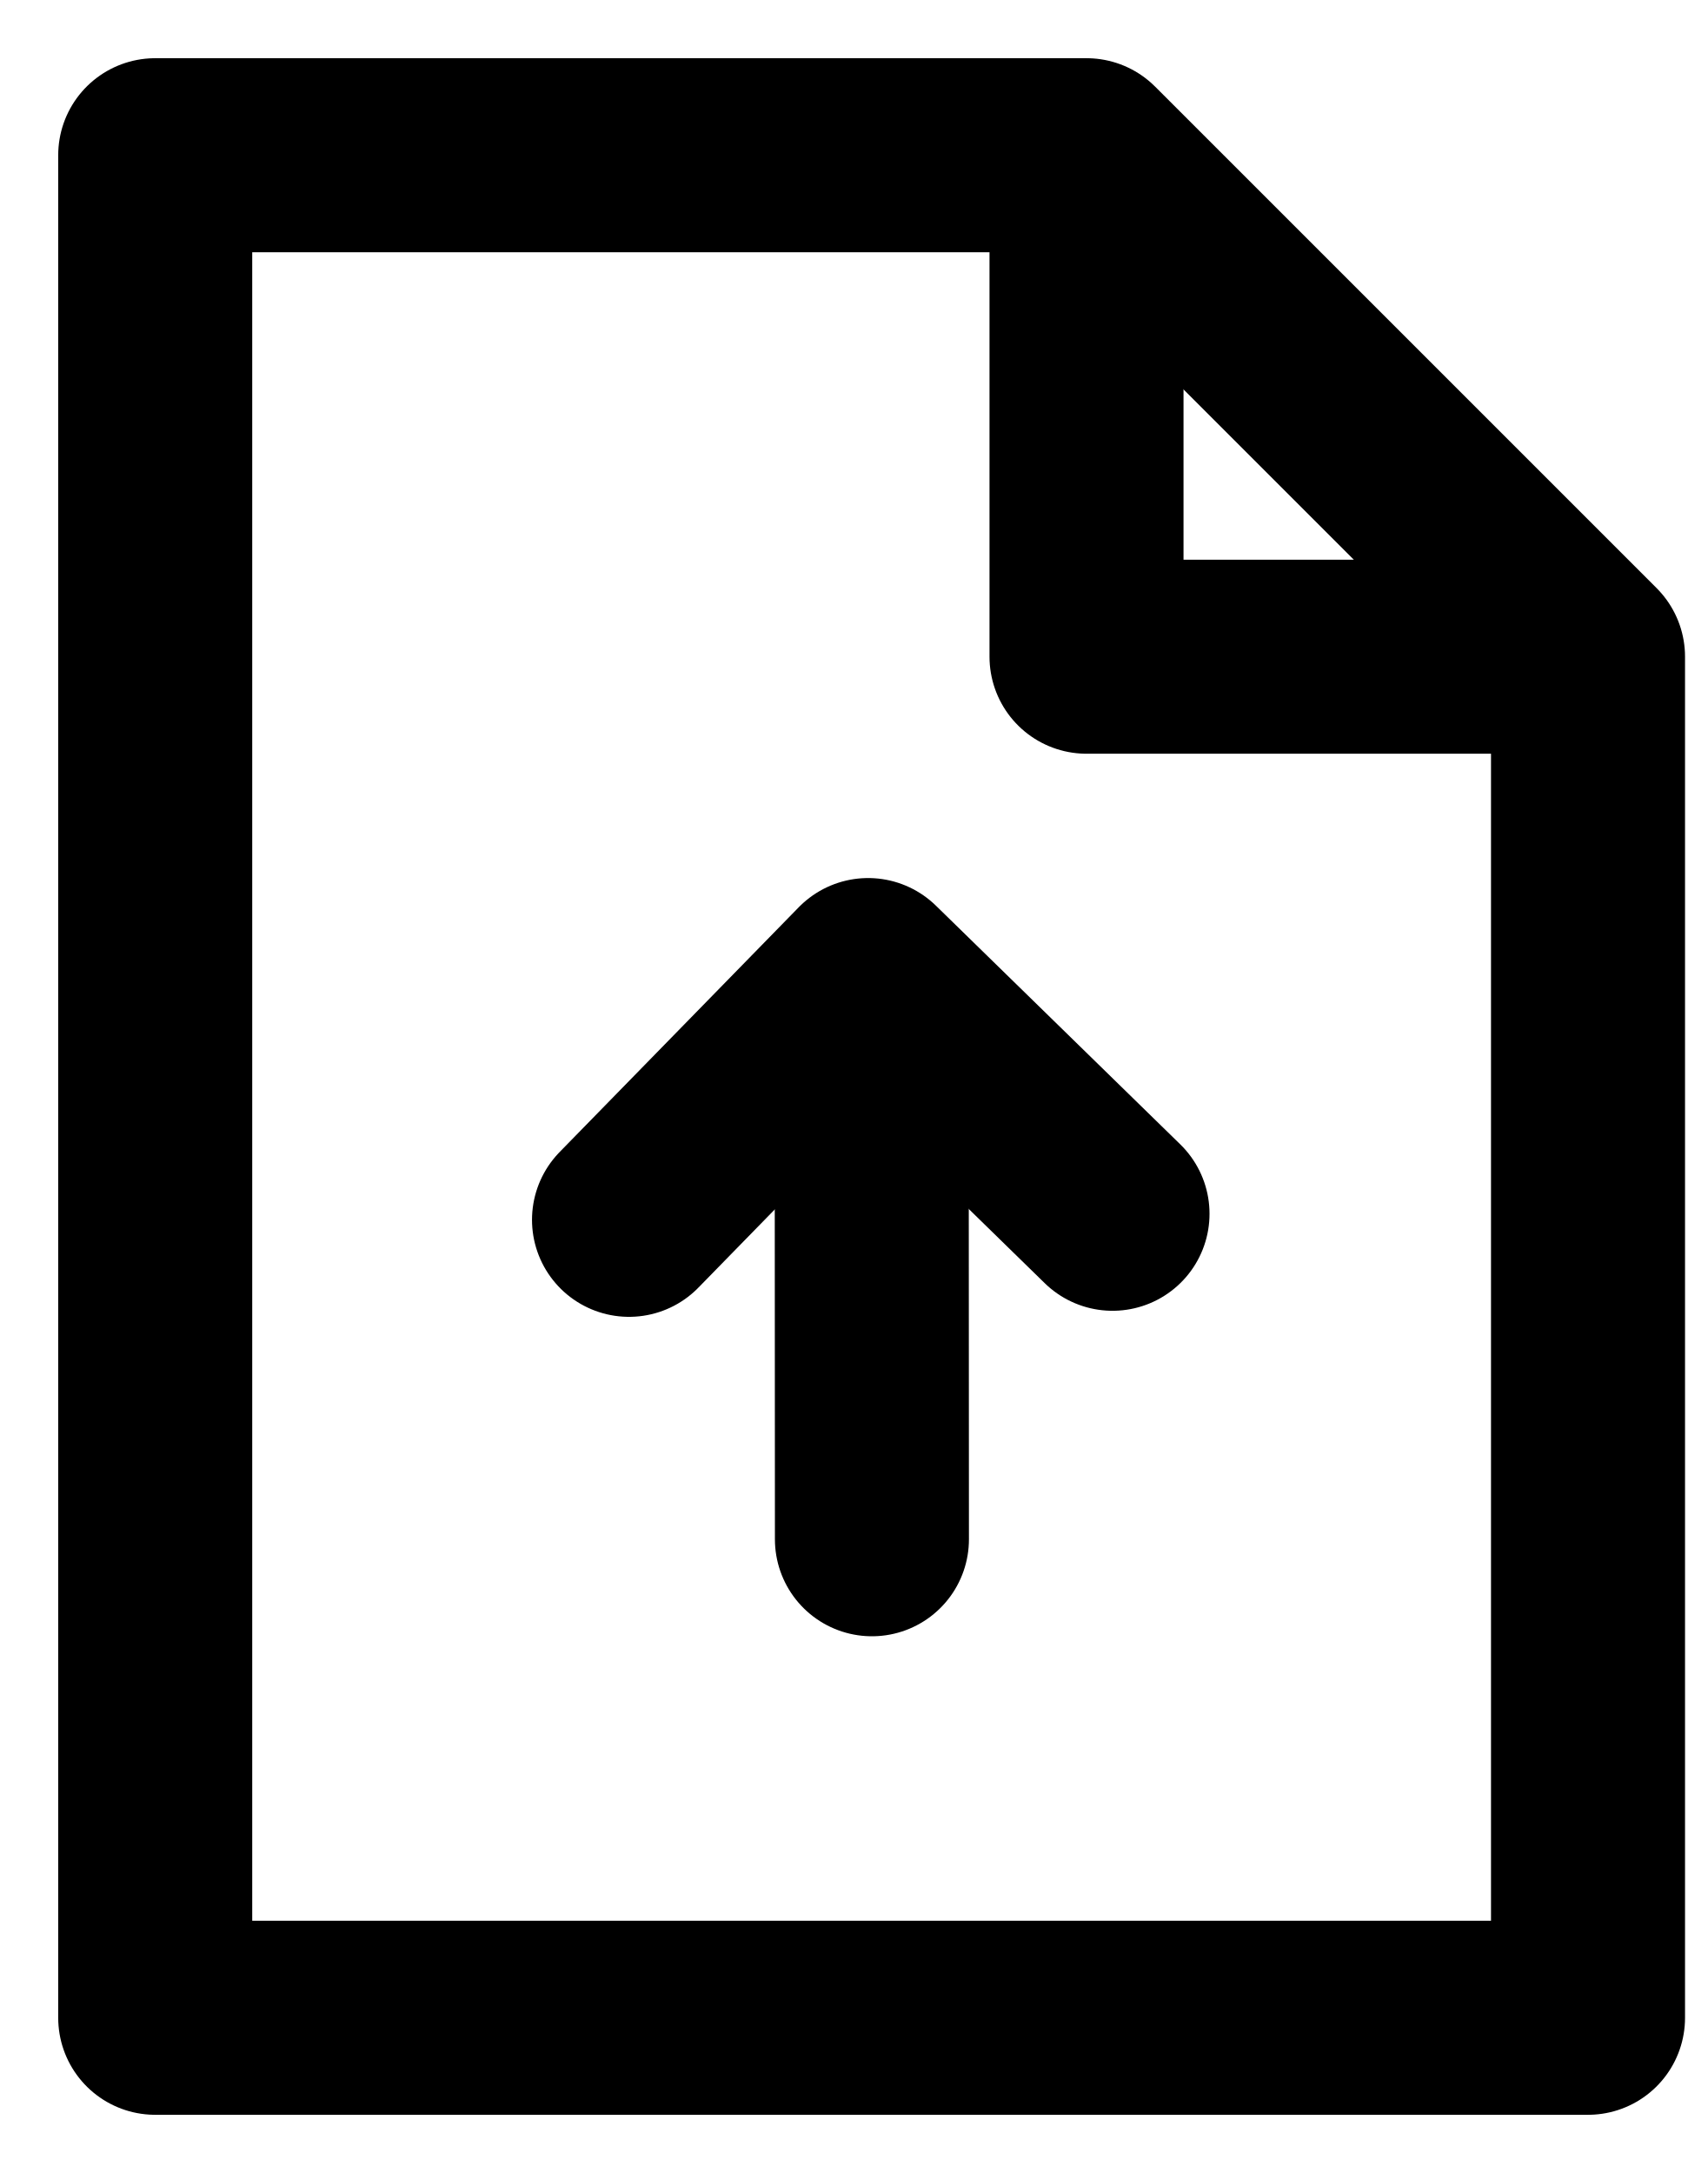
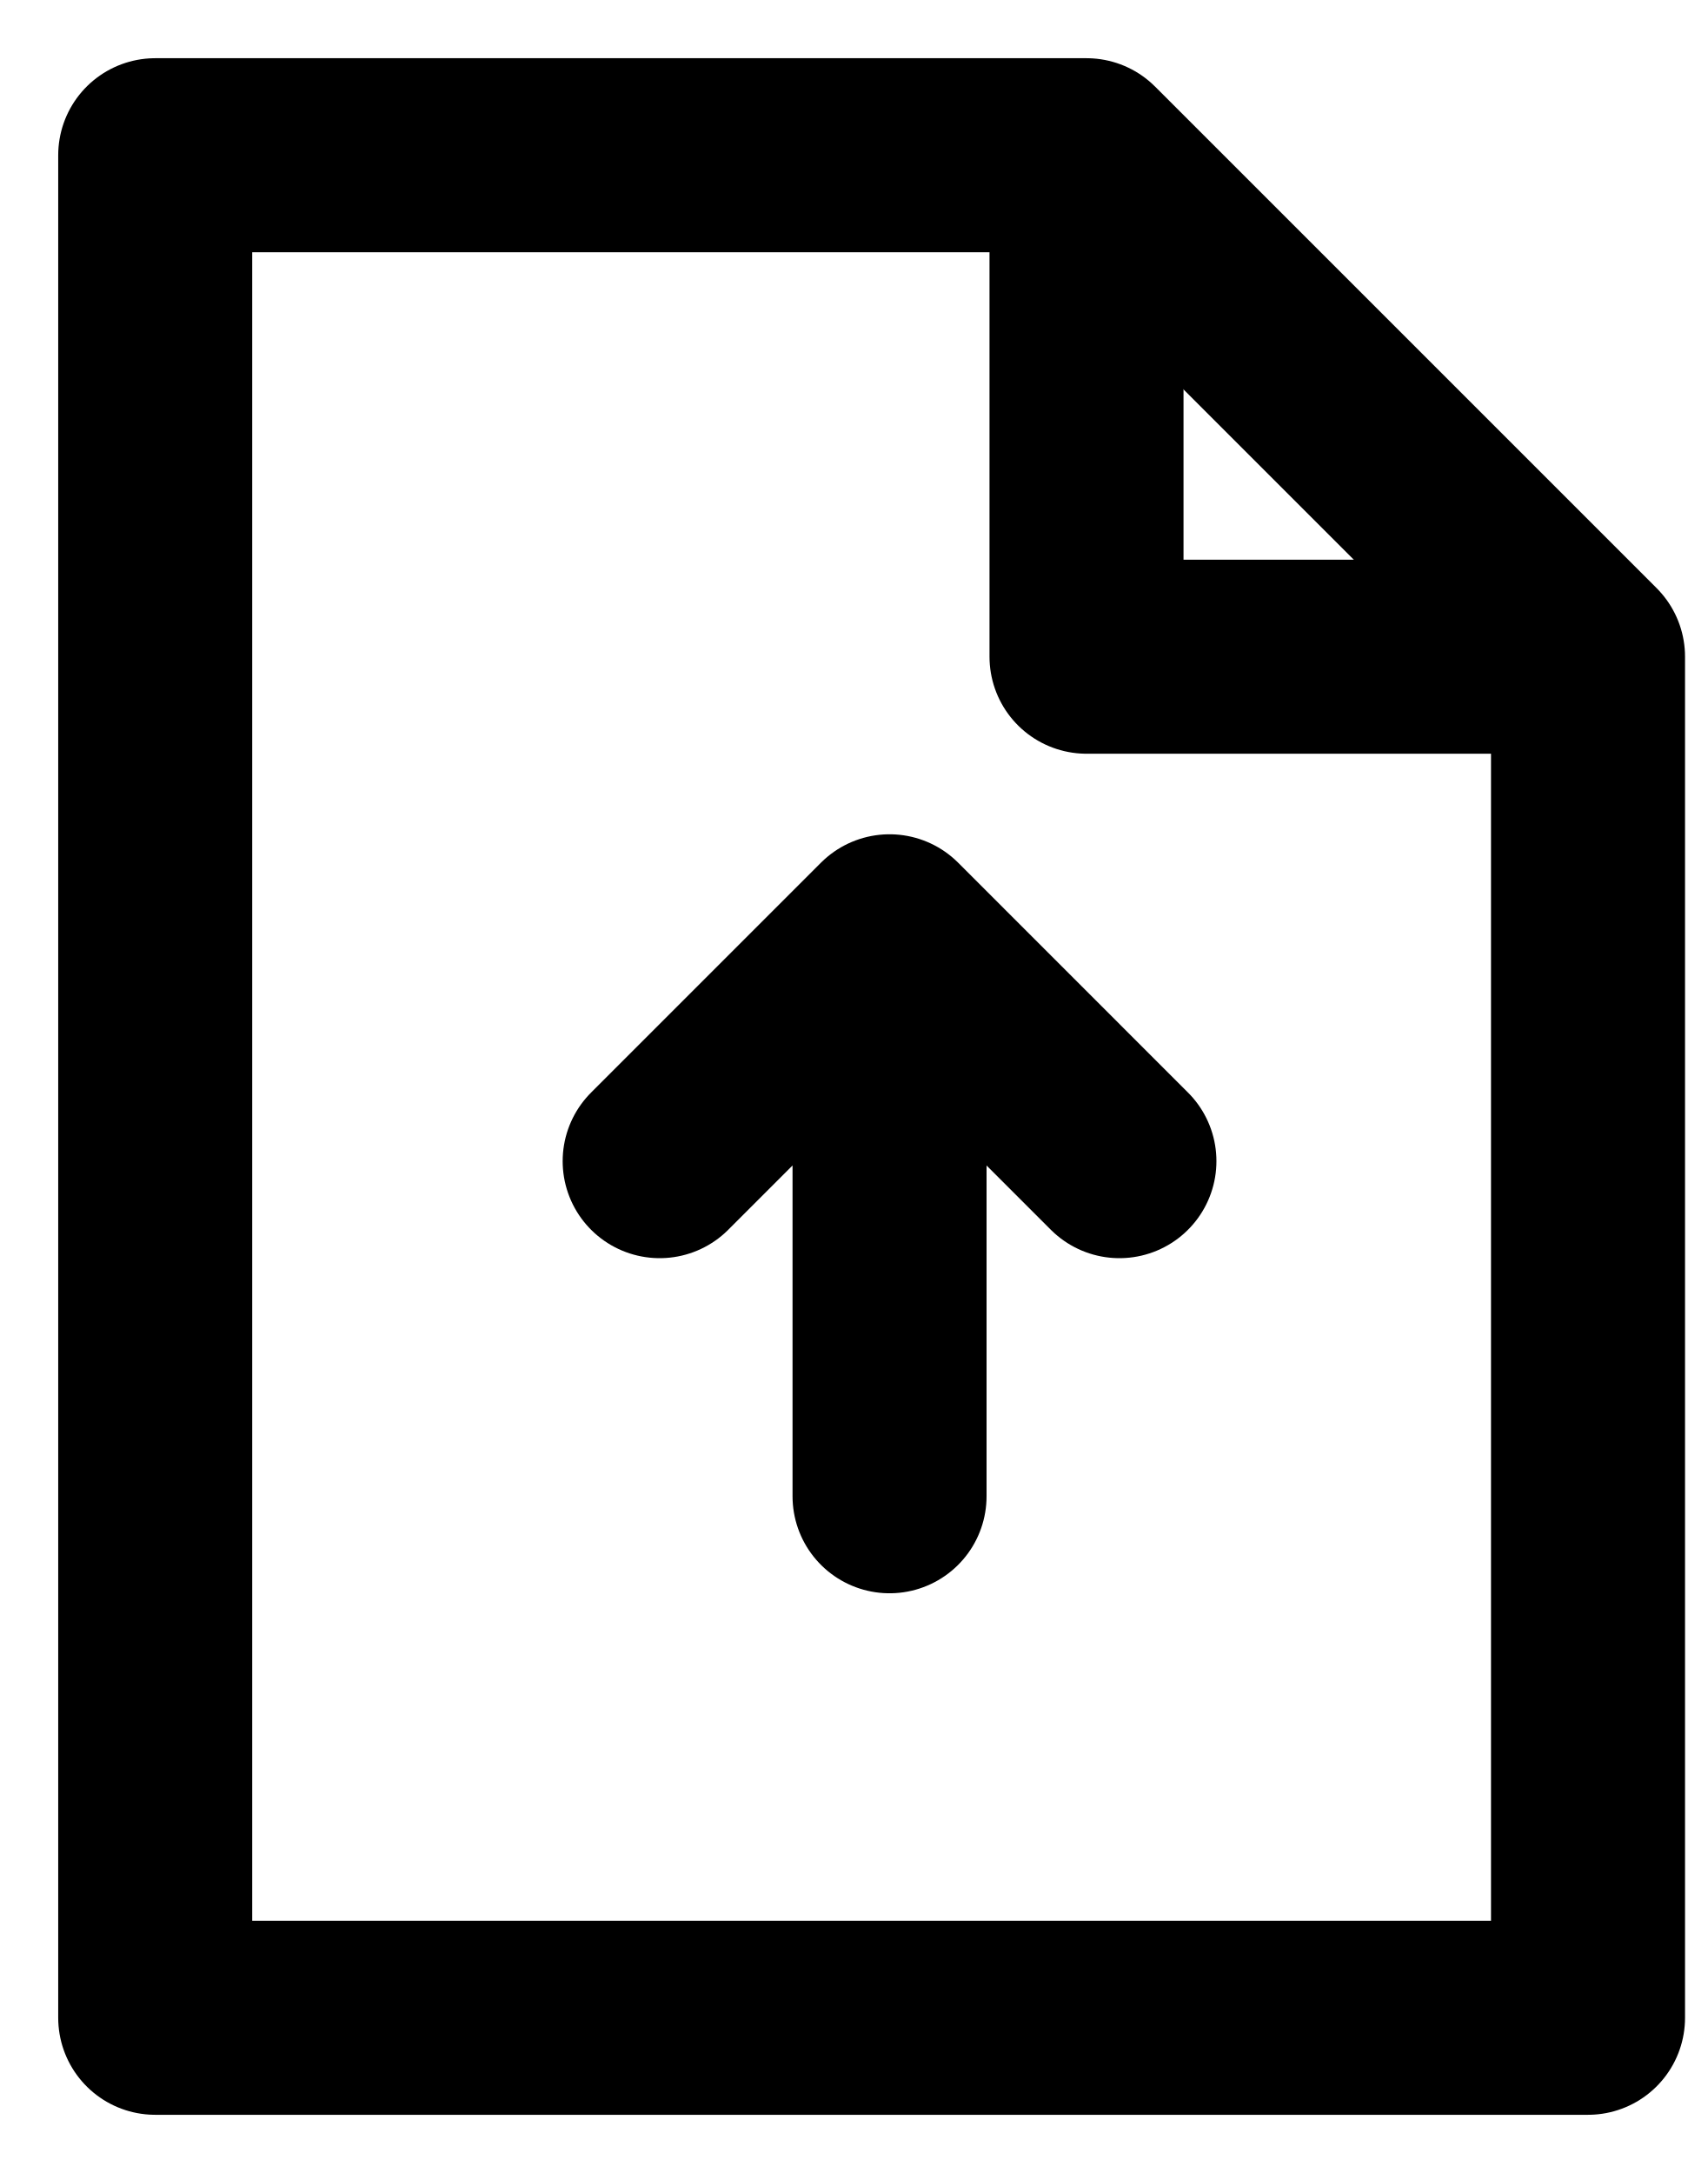
<svg xmlns="http://www.w3.org/2000/svg" width="22" height="28" viewBox="0 0 22 28" fill="none">
+   <path d="M19.5 8.462H14V3" stroke="black" stroke-width="2.5" stroke-linecap="round" stroke-linejoin="round" />
  <path d="M2 26V2H14L20.462 8.462V26H2Z" stroke="black" stroke-width="2.5" stroke-linecap="round" stroke-linejoin="round" />
-   <path d="M18.959 8.462H14V2.942" stroke="black" stroke-width="2.5" stroke-linecap="square" stroke-linejoin="round" />
-   <path d="M11.232 13.484L11.235 19.834" stroke="black" stroke-width="2.5" stroke-miterlimit="10" stroke-linecap="round" stroke-linejoin="round" />
-   <path d="M8.105 15.718L11.186 12.564L14.335 15.64" stroke="black" stroke-width="2.5" stroke-linecap="round" stroke-linejoin="round" />
+   <path d="M11.462 19.28L11.462 12.962M8.5 14.962L11.462 12L14.424 14.962" stroke="black" stroke-width="2.5" stroke-linecap="round" stroke-linejoin="round" />
</svg>
